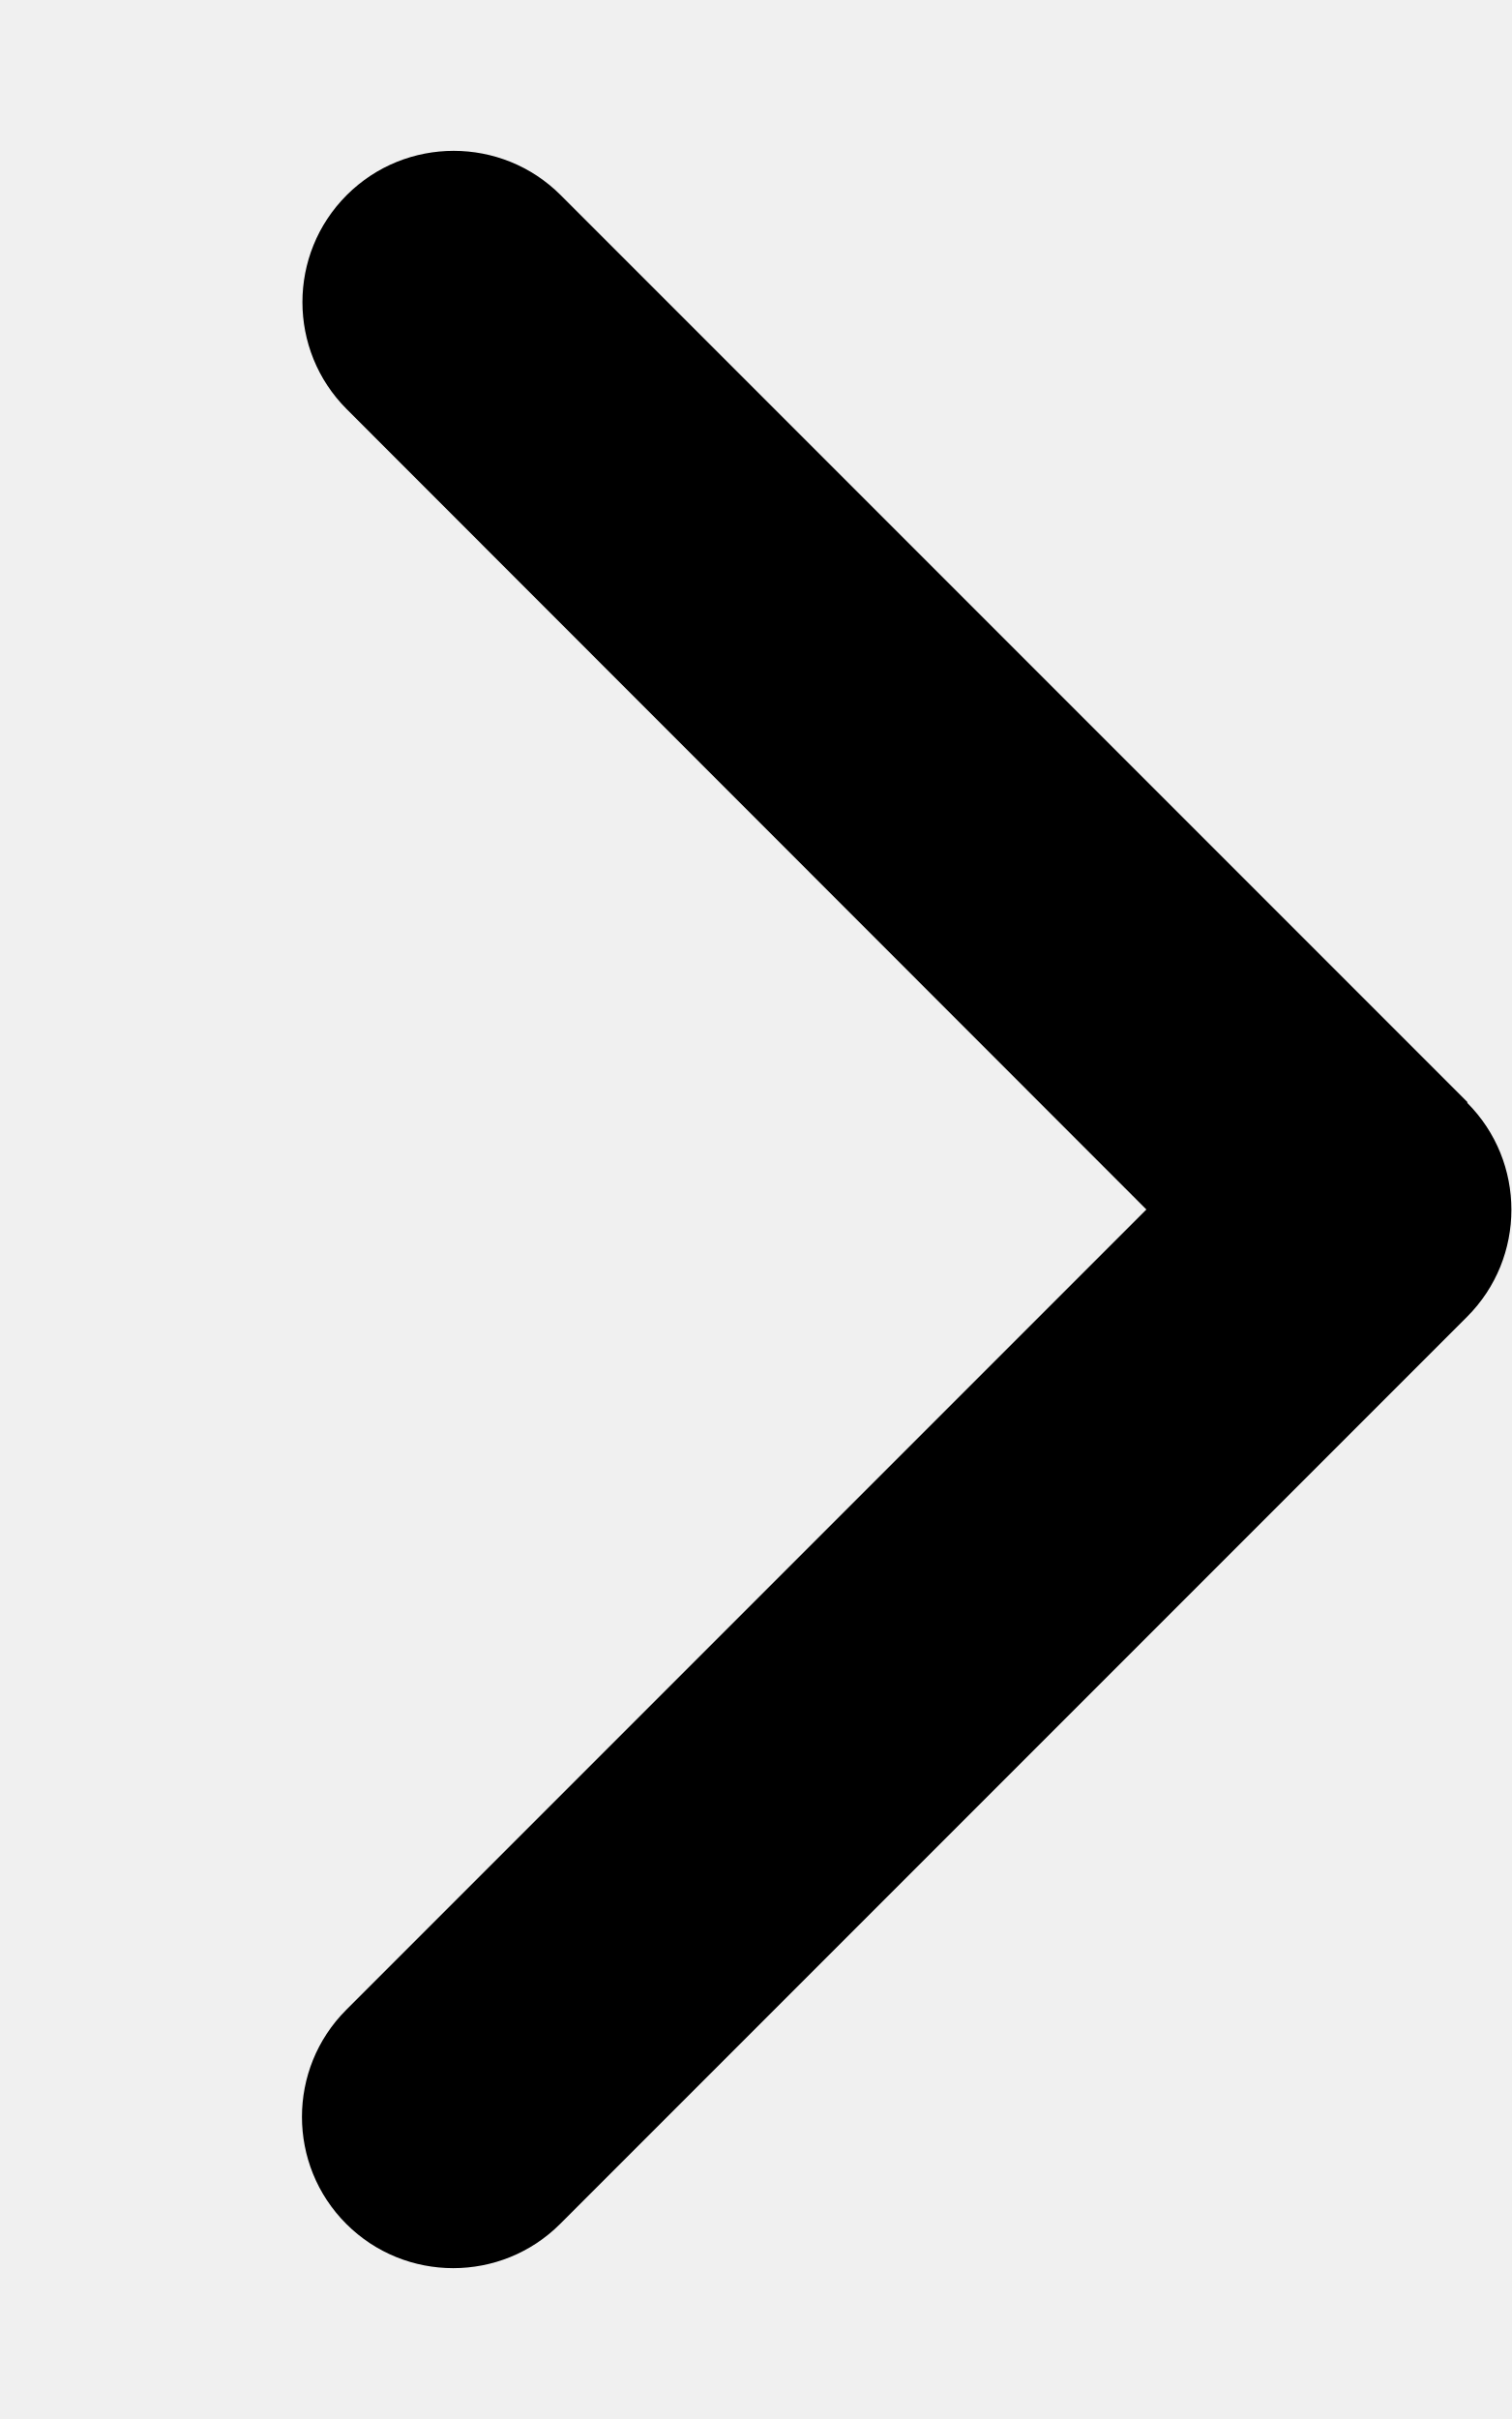
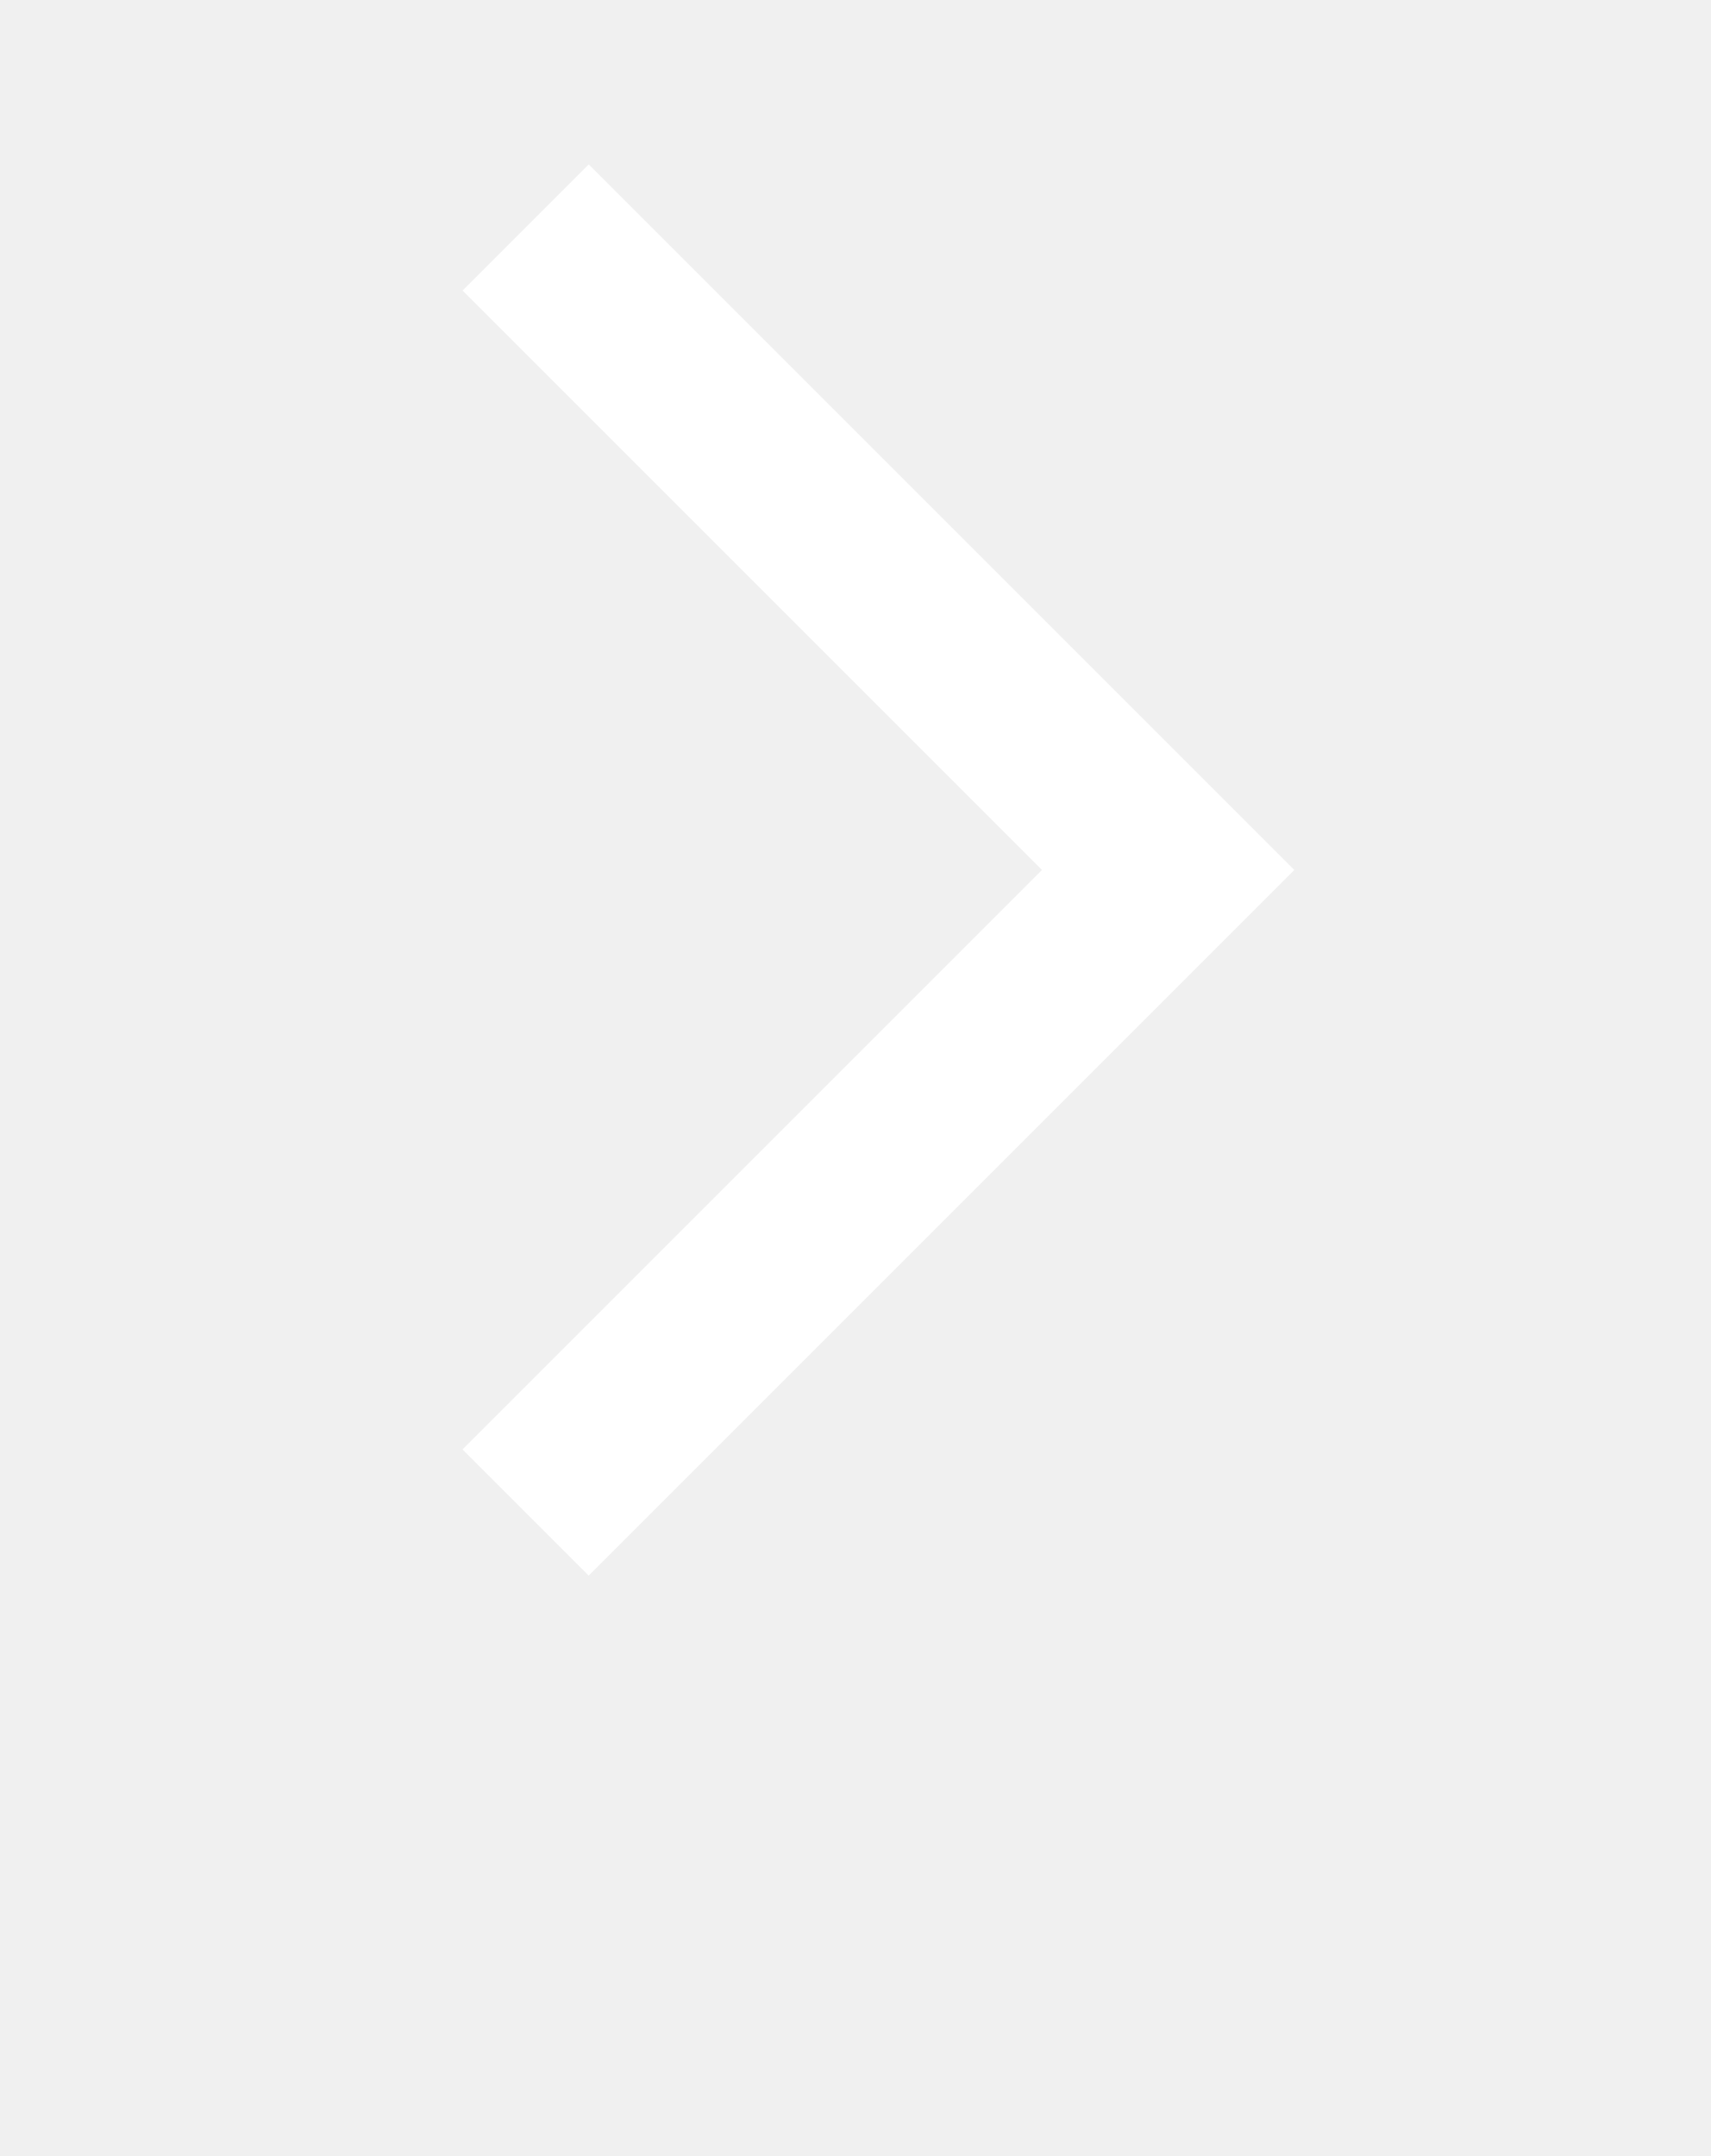
- <svg xmlns="http://www.w3.org/2000/svg" height="1em" viewBox="0 0 320 512">
-   <path d="M310.6 233.4c12.5 12.5 12.5 32.8 0 45.3l-192 192c-12.5 12.5-32.8 12.5-45.3 0s-12.5-32.8 0-45.3L242.7 256 73.4 86.6c-12.5-12.5-12.5-32.8 0-45.3s32.8-12.5 45.3 0l192 192z" />
+ <svg xmlns="http://www.w3.org/2000/svg" width="96" height="121" viewBox="0 0 96 121" fill="none">
+   <path d="M25.96 81.346L33.04 88.426L72.64 48.826L33.04 9.226L25.96 16.306L58.48 48.826L25.96 81.346Z" fill="white" />
</svg>
